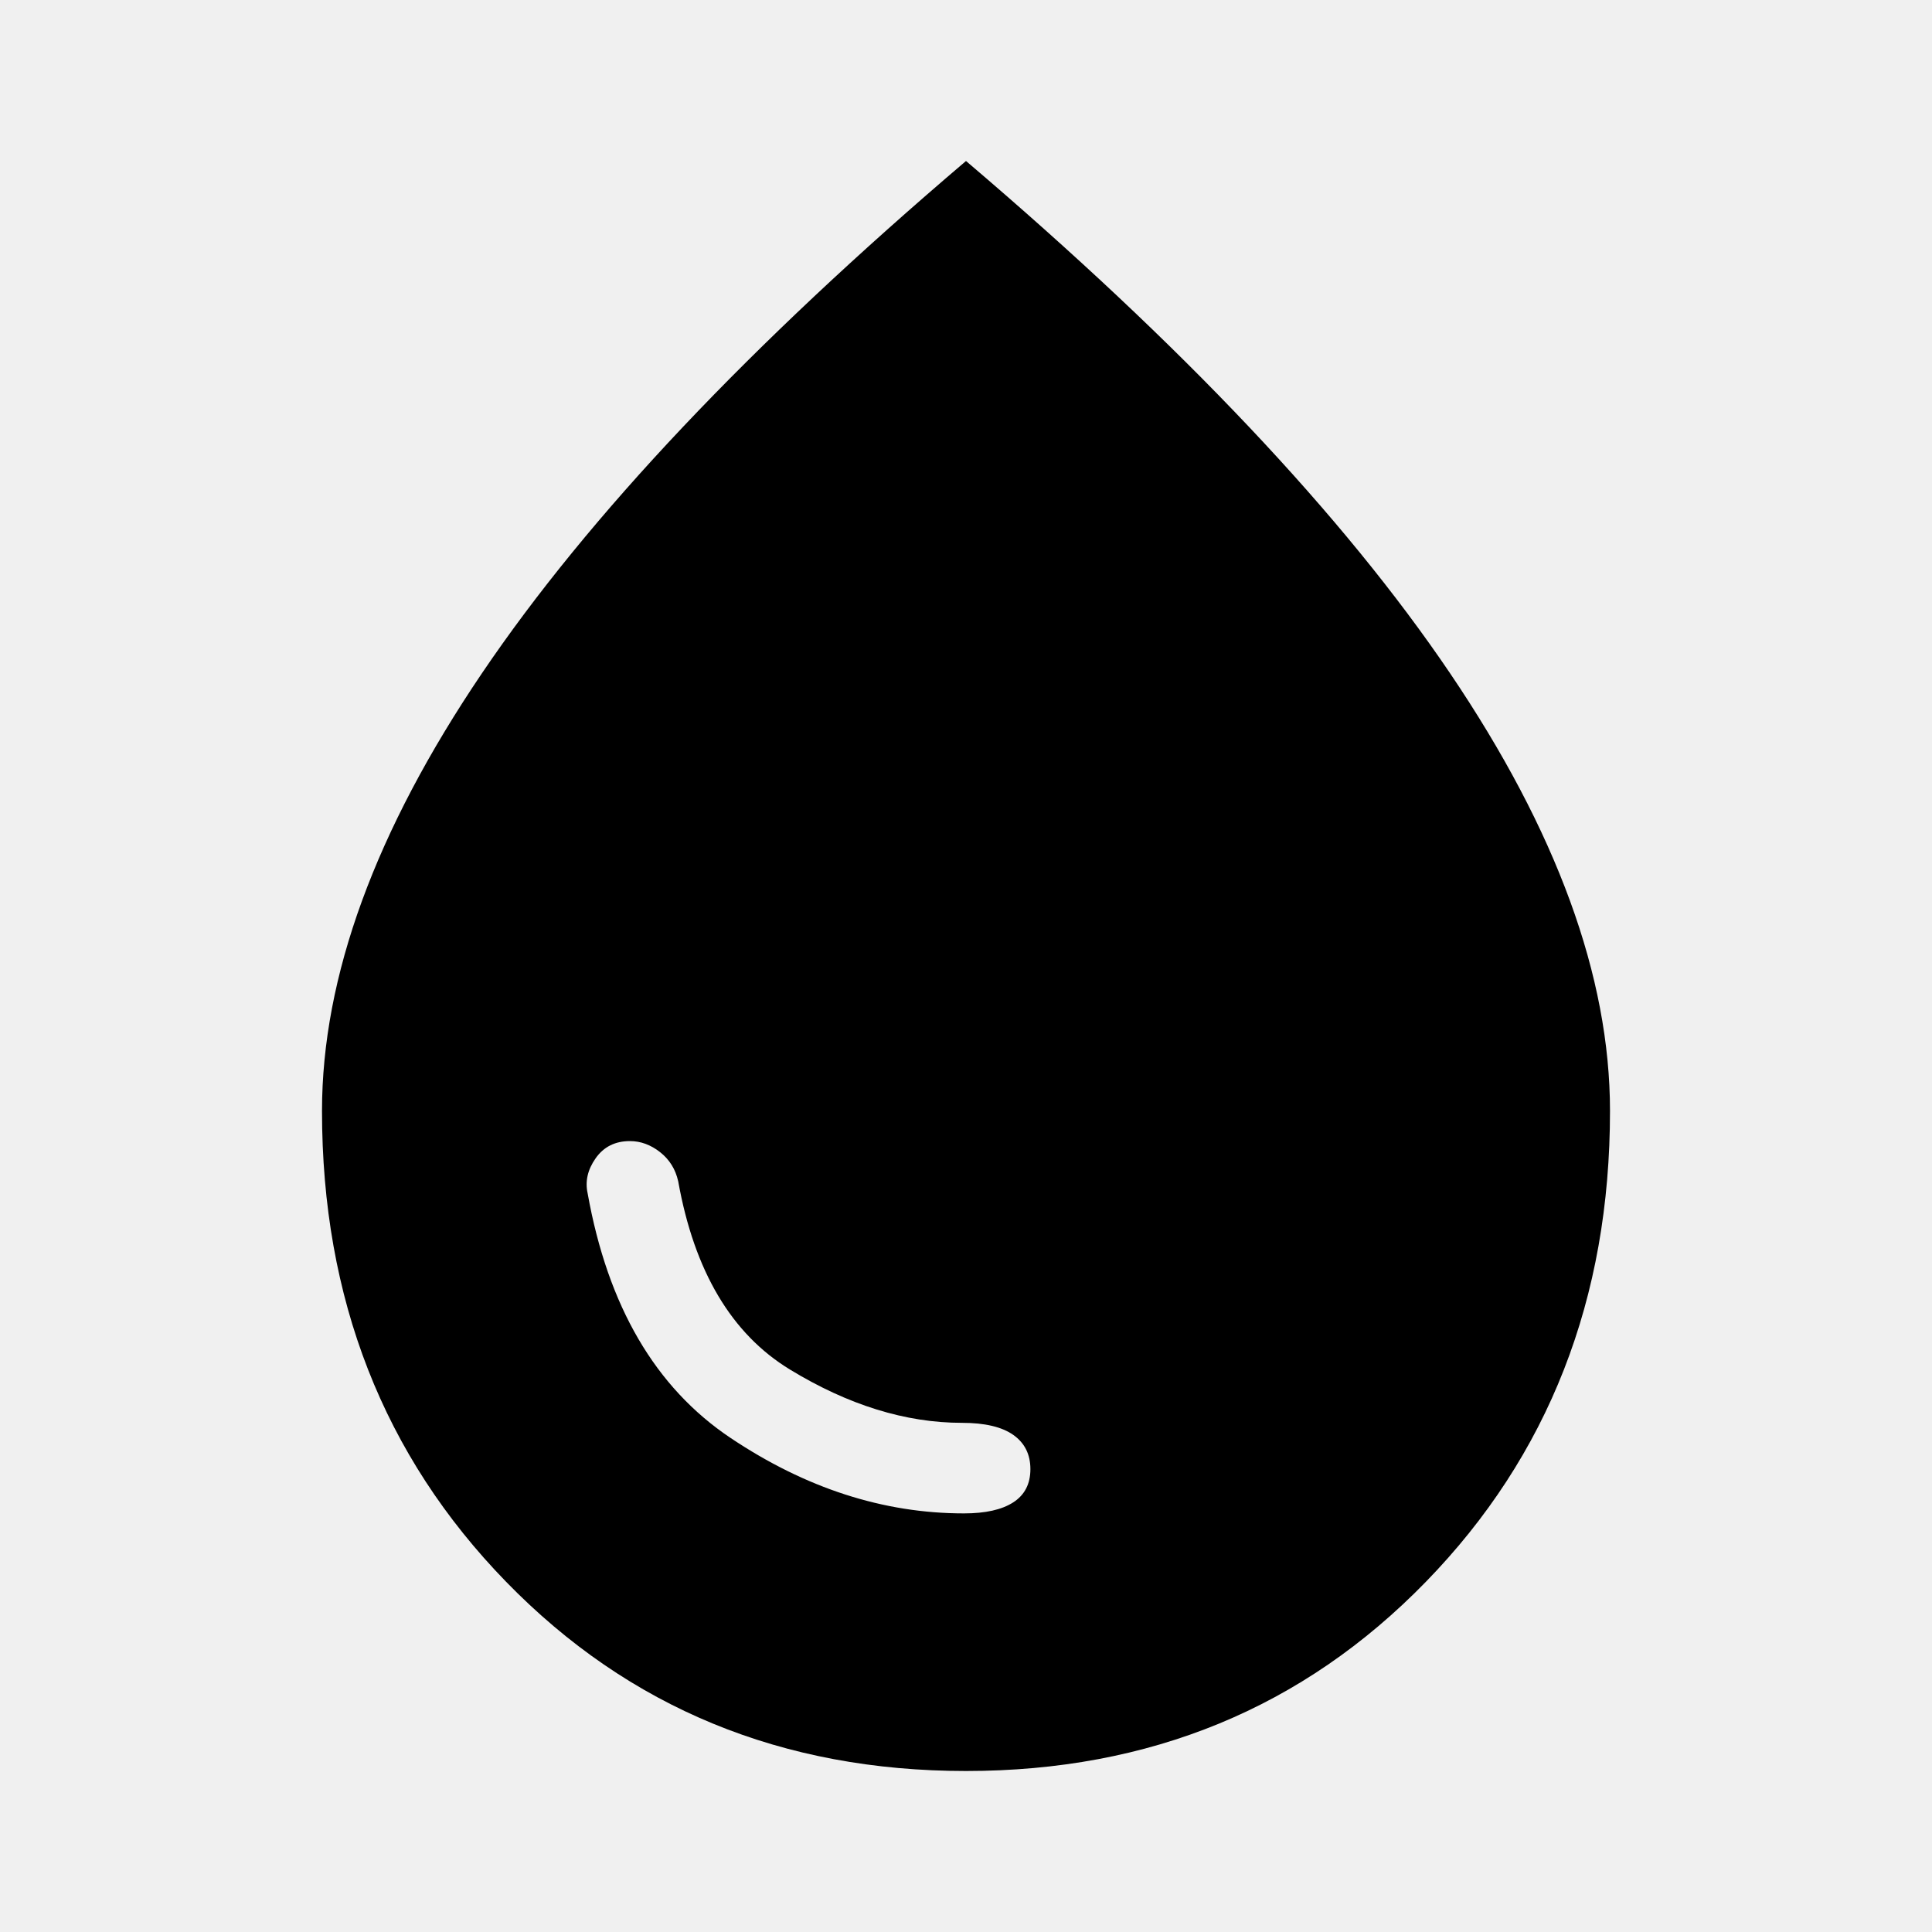
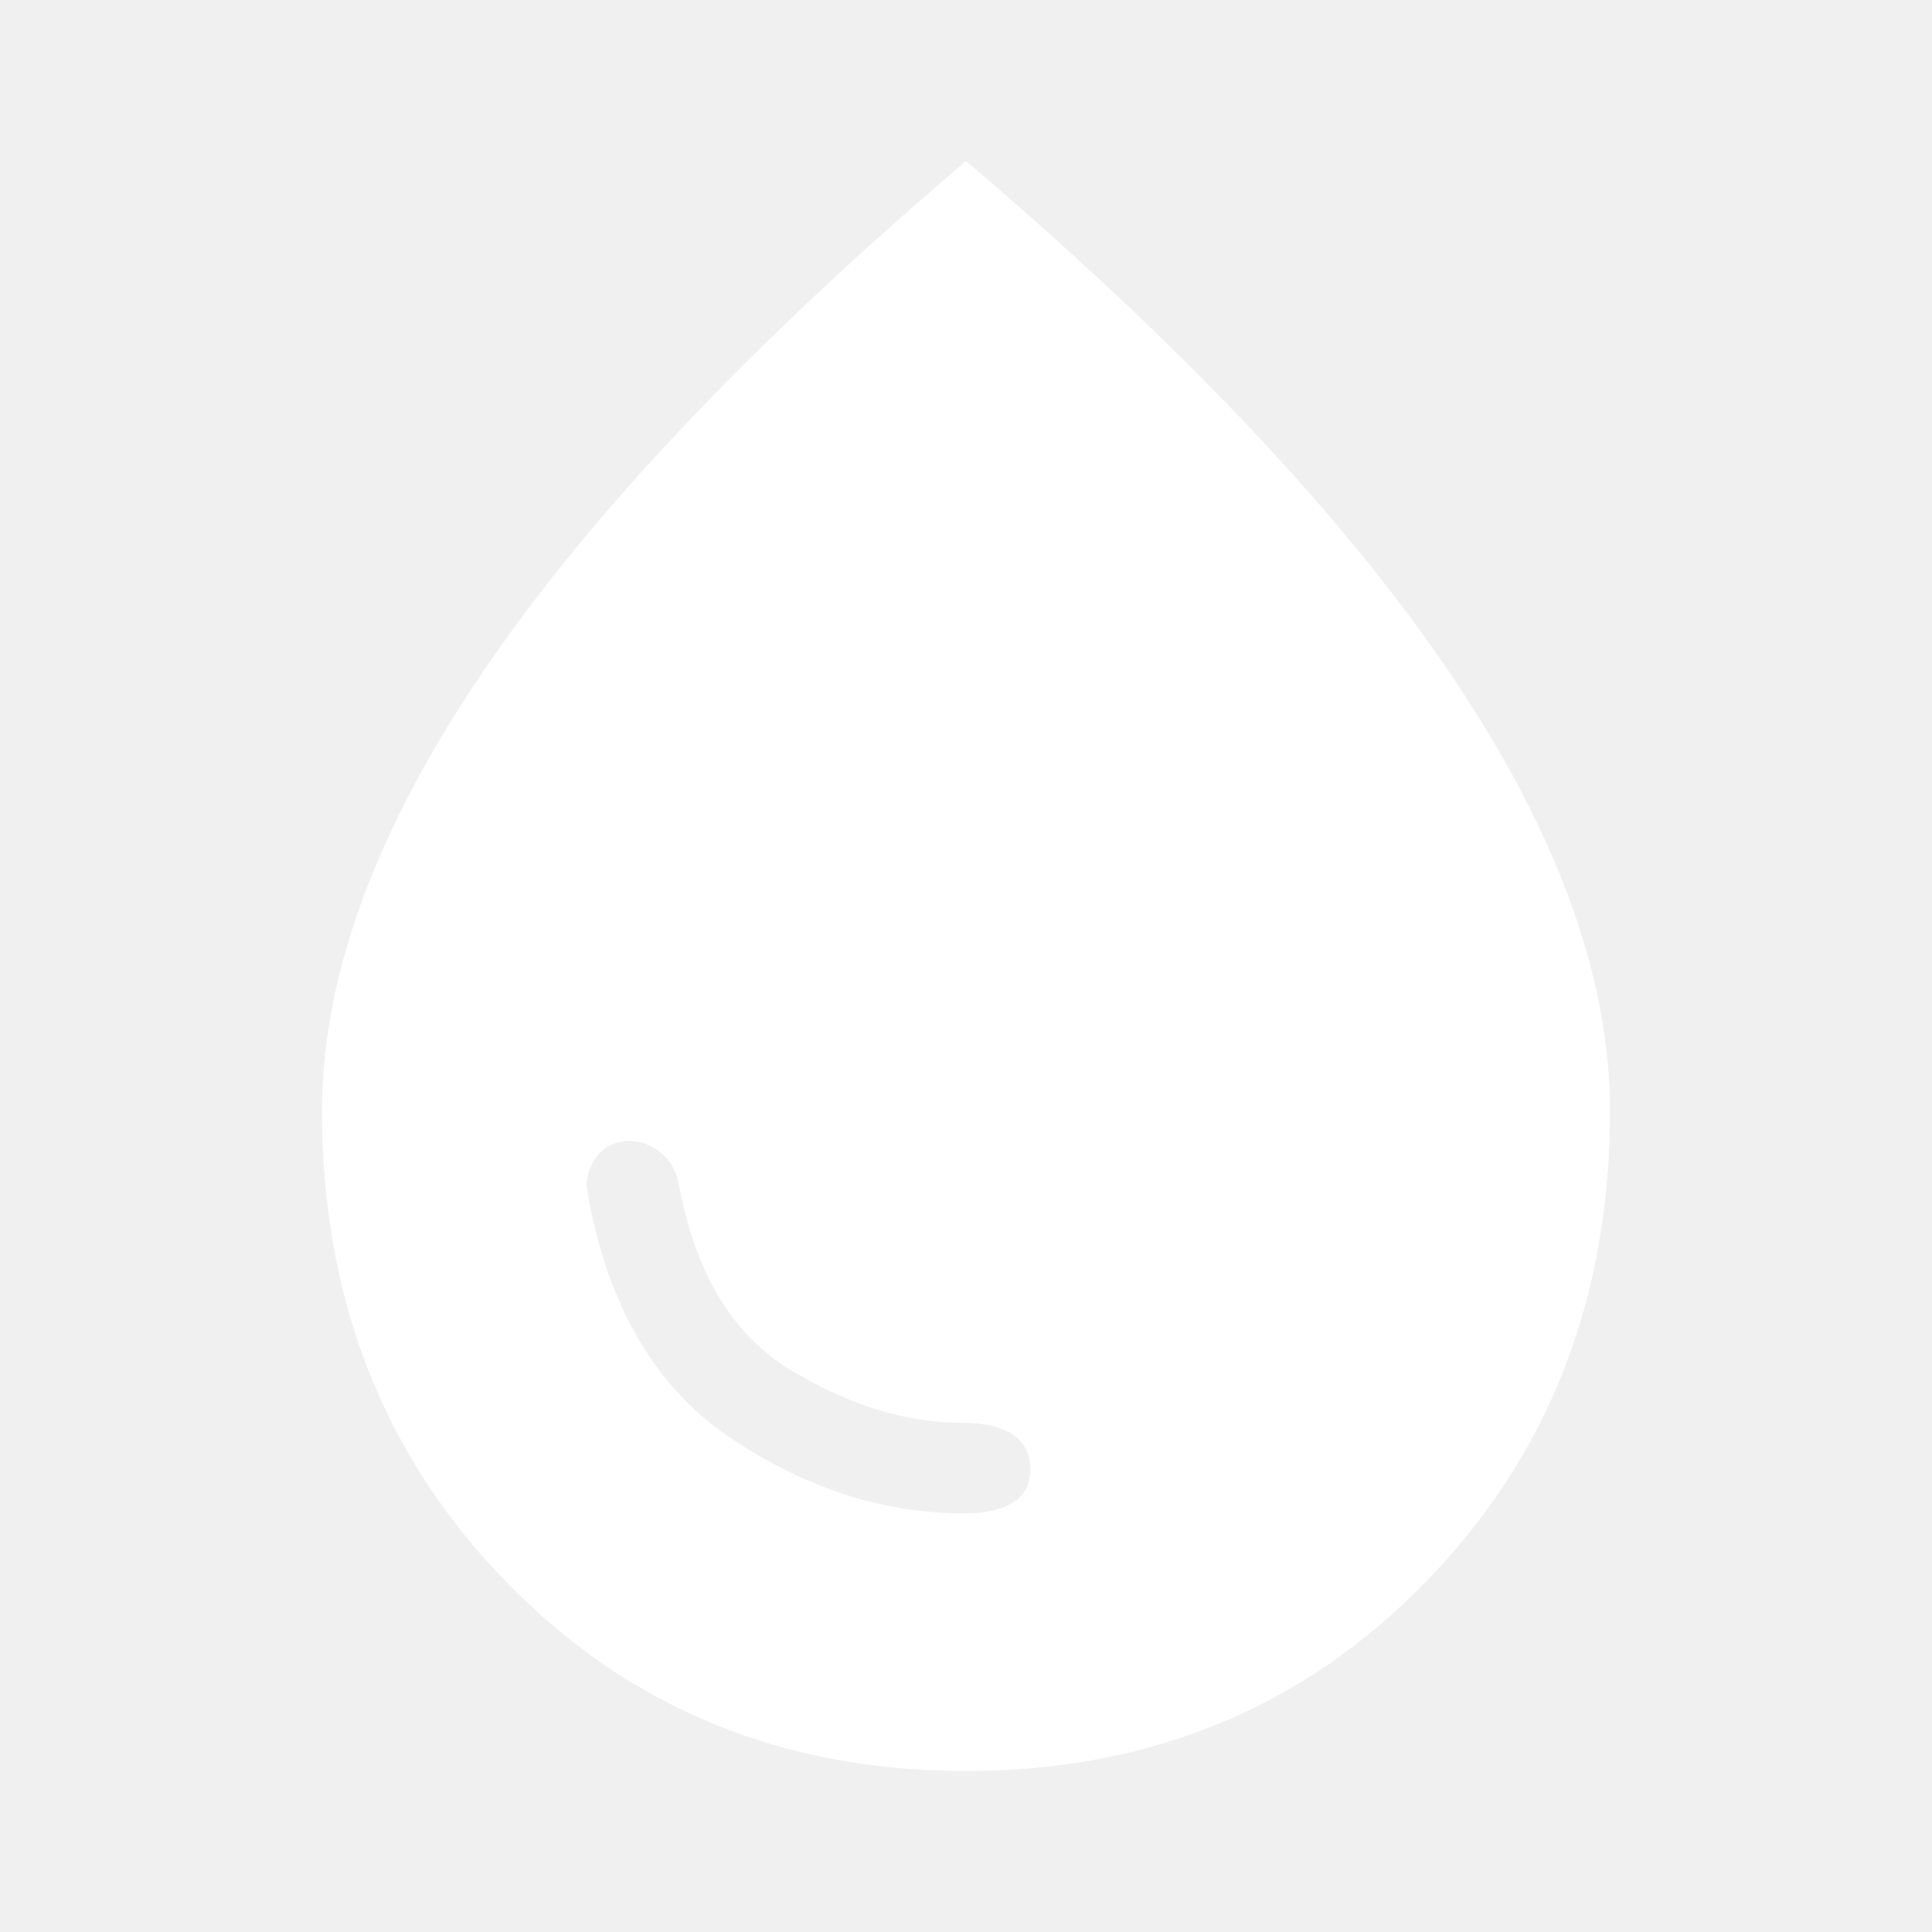
- <svg xmlns="http://www.w3.org/2000/svg" height="48" viewBox="0 96 960 960" width="48">
+ <svg xmlns="http://www.w3.org/2000/svg" height="26" fill="white" viewBox="0 96 960 960" width="26">
  <path d="M479 848q16 0 24.5-5.5T512 826q0-11-8.5-17t-25.5-6q-42 0-85.5-26.5T337 683q-2-9-9-14.5t-15-5.5q-11 0-17 8.5t-4 17.5q15 84 71 121.5T479 848Zm1 128q-137 0-228.5-94T160 648q0-100 79.5-217.5T480 176q161 137 240.5 254.5T800 648q0 140-91.5 234T480 976Z" />
</svg>
